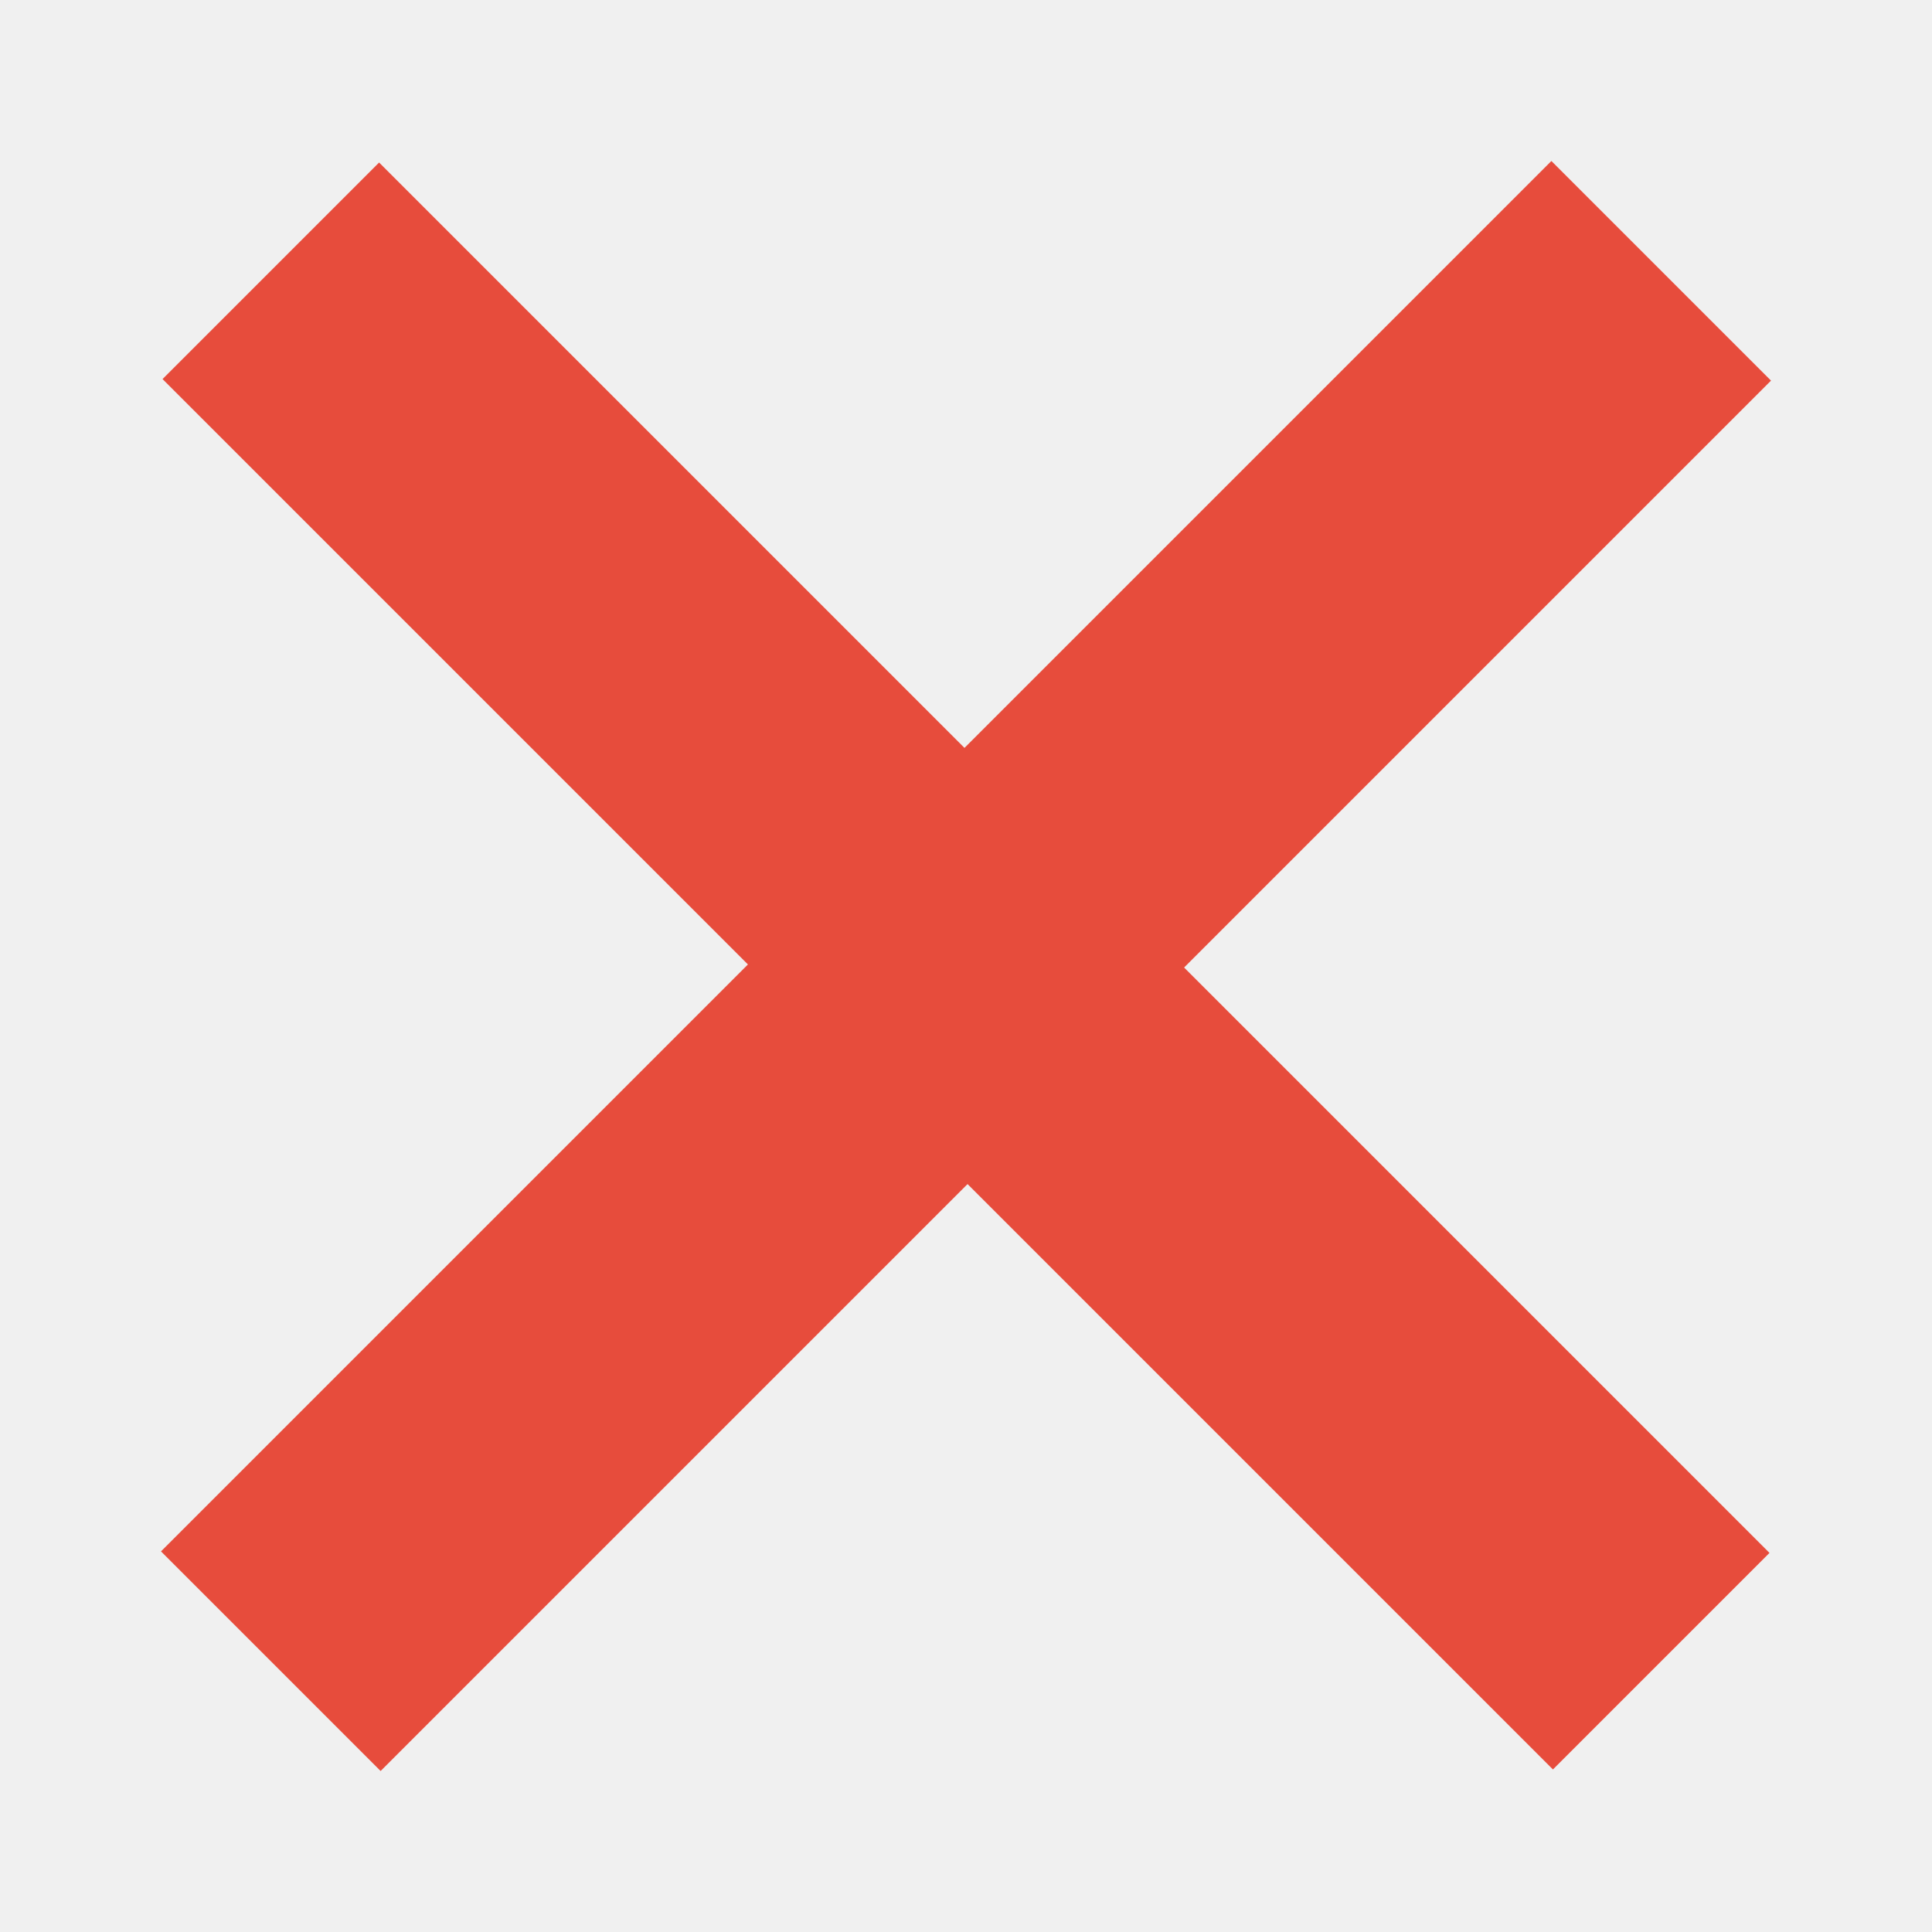
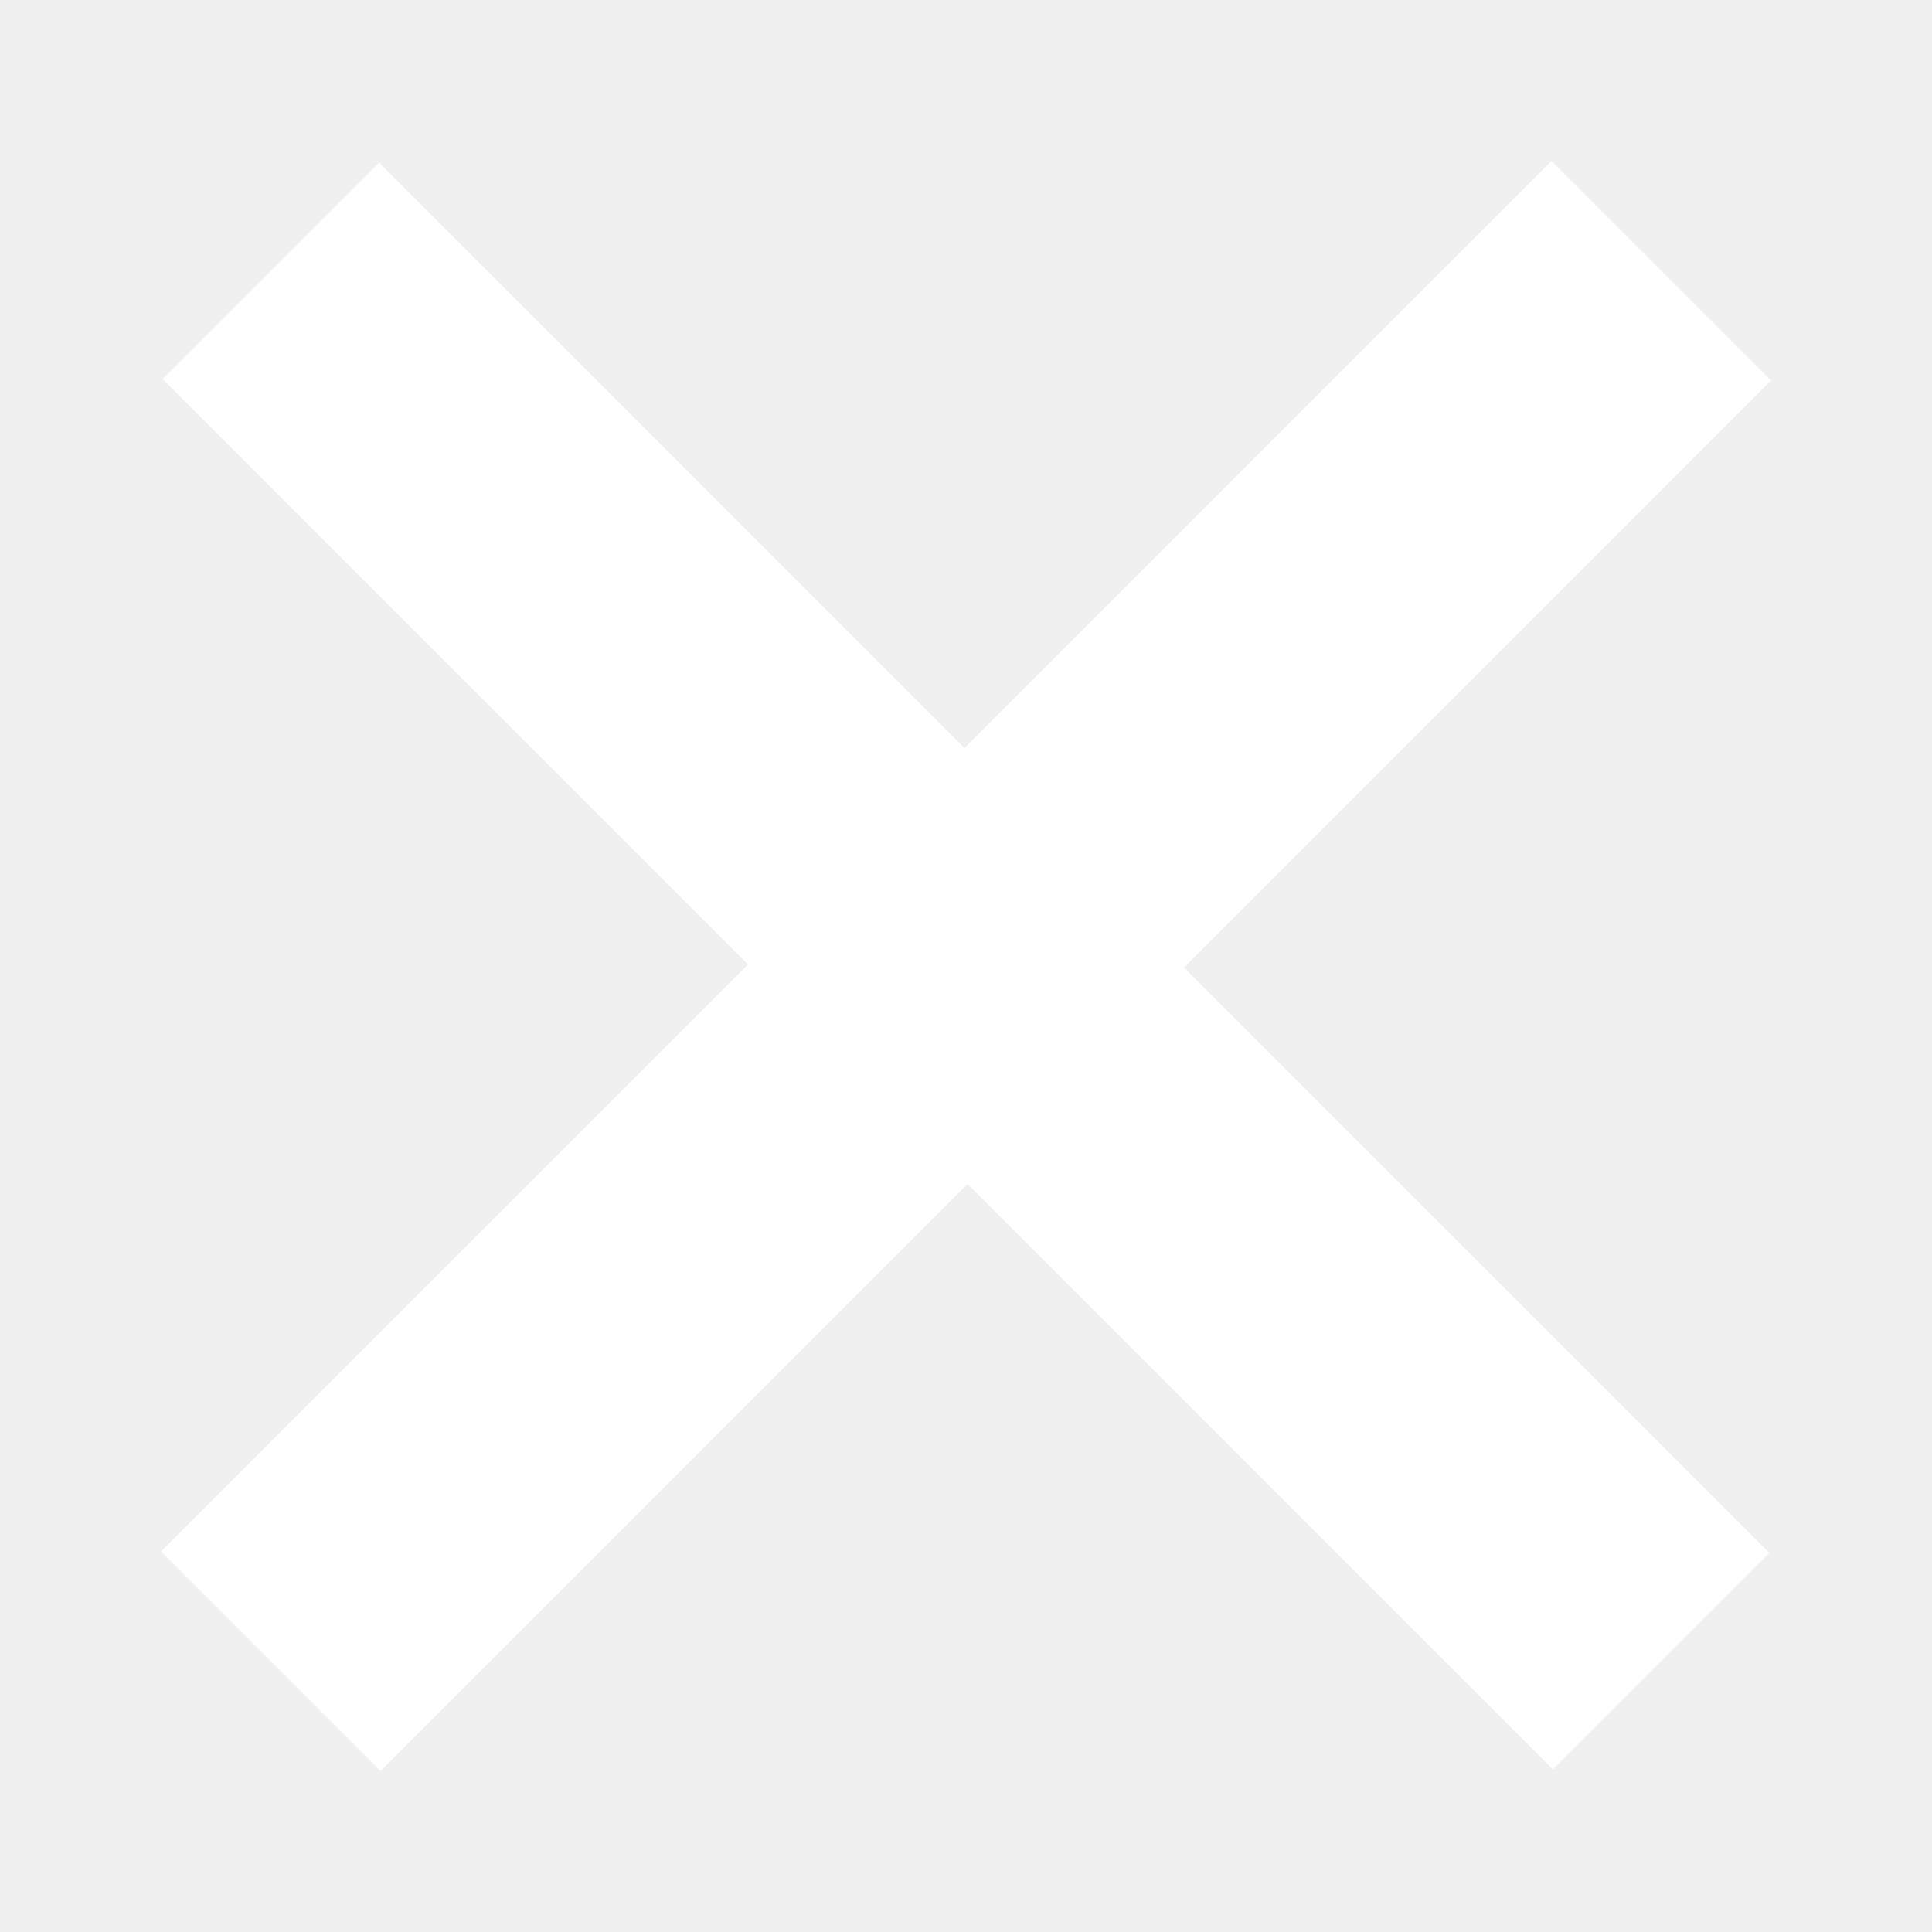
- <svg xmlns="http://www.w3.org/2000/svg" id="svg2" width="24" version="1.1" height="24">
+ <svg xmlns="http://www.w3.org/2000/svg" height="24" version="1.1" width="24" id="svg2">
  <defs id="defs16" />
-   <g id="layer1" transform="matrix(0.635644,0,0,0.635644,-3.255441,-3.255473)">
-     <rect height="30" width="30" transform="translate(9.00002,9.00002)" id="rect3275" x="0" y="0" style="fill:none" />
-     <rect height="38.427" width="6.07" transform="matrix(0.707107,0.707107,-0.707107,0.707107,35.4399,8.26795)" id="rect3287" x="0" y="0" style="fill:#e74c3c;fill-rule:evenodd" />
-     <rect height="38.427" width="5.985" transform="matrix(0.707107,-0.707107,-0.707107,-0.707107,35.4702,39.7018)" id="rect4089" x="0" y="0" style="fill:#e74c3c;fill-rule:evenodd" />
+   <g style="fill:none;stroke:#ffffff" transform="matrix(0.635644,0,0,0.635644,-3.255441,-3.255473)" id="layer1">
+     <rect style="fill:#ffffff;fill-rule:evenodd;stroke:none" y="0" x="0" id="rect3287" transform="matrix(0.707107,0.707107,-0.707107,0.707107,35.4399,8.26795)" width="6.07" height="38.427" />
+     <rect style="fill:#ffffff;fill-rule:evenodd;stroke:none" y="0" x="0" id="rect4089" transform="matrix(0.707107,-0.707107,-0.707107,-0.707107,35.4702,39.7018)" width="5.985" height="38.427" />
  </g>
</svg>
